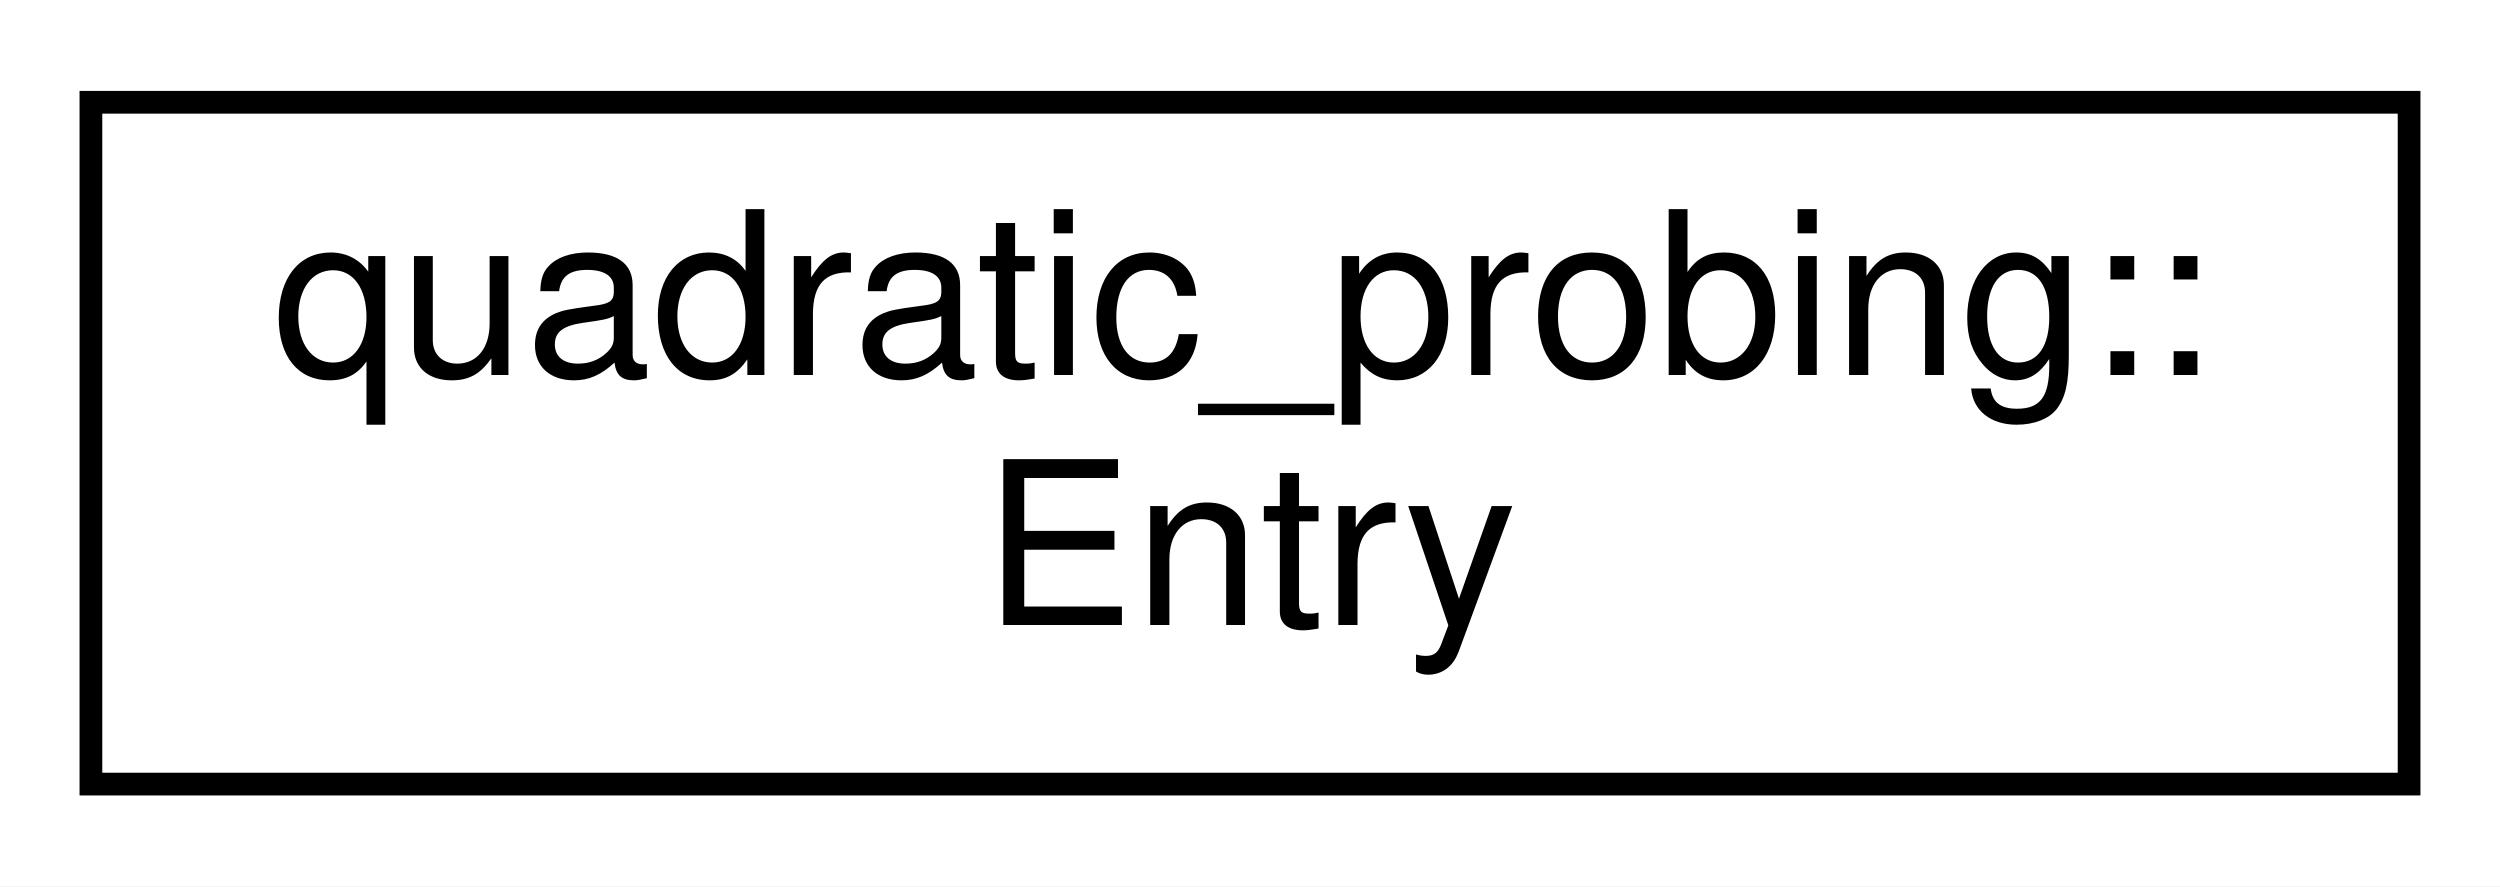
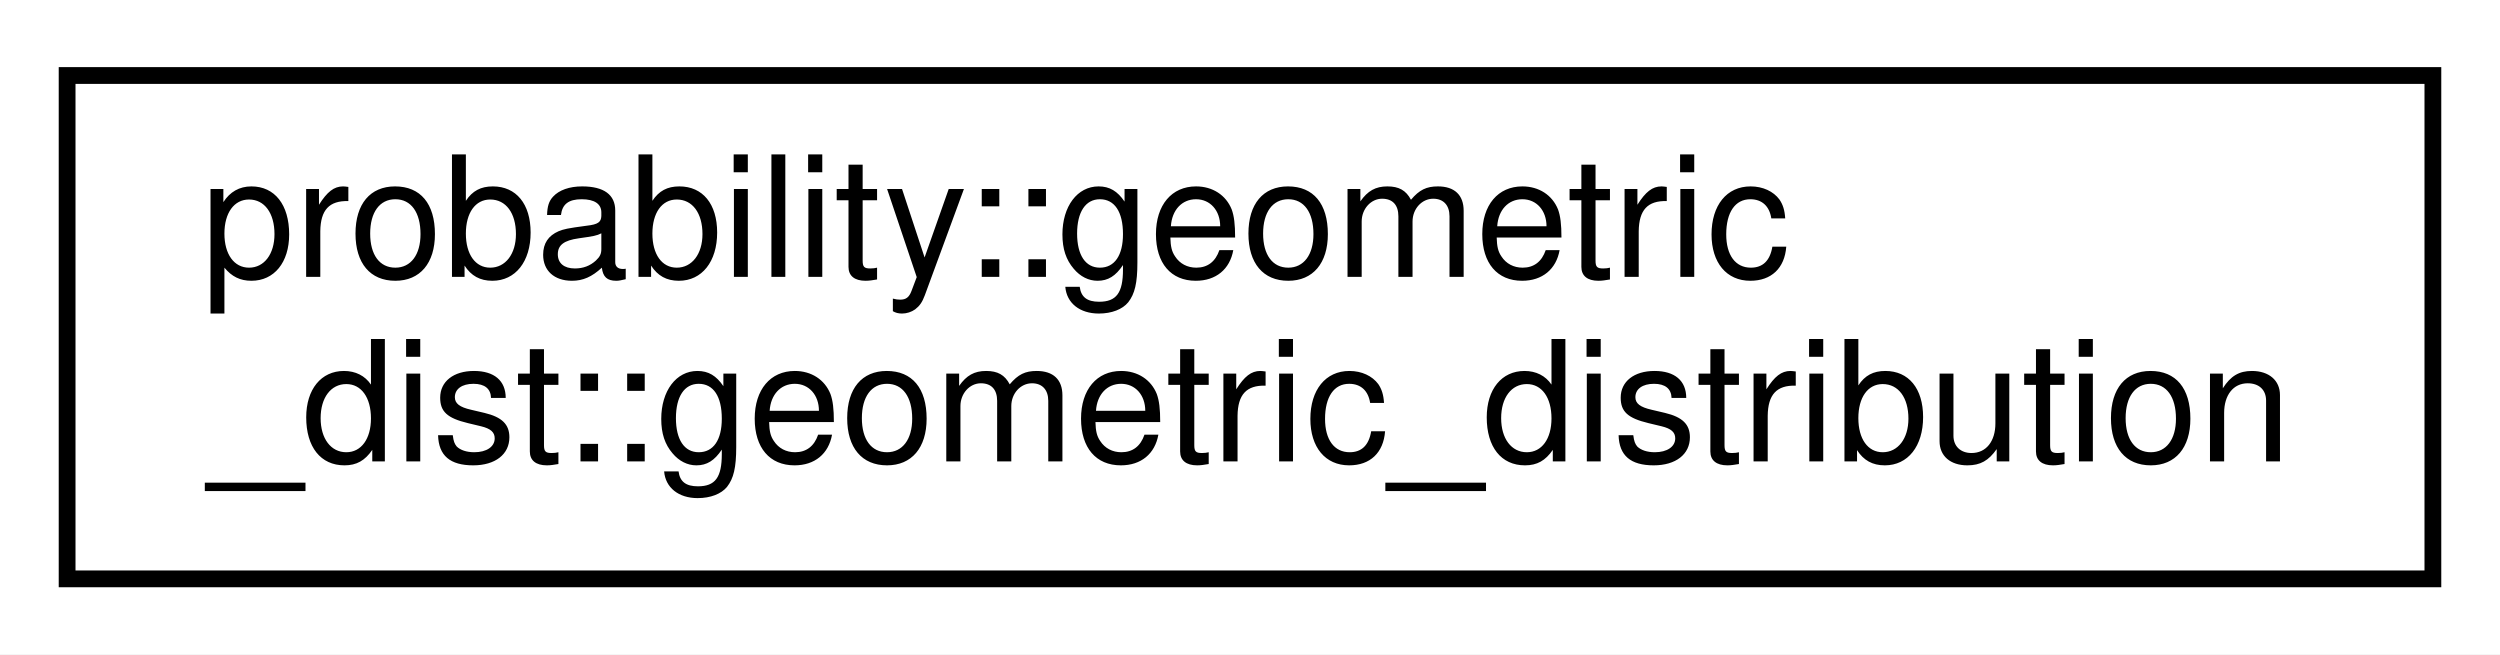
- <svg xmlns="http://www.w3.org/2000/svg" xmlns:xlink="http://www.w3.org/1999/xlink" width="110pt" height="39pt" viewBox="0.00 0.00 110.00 39.00">
+ <svg xmlns="http://www.w3.org/2000/svg" xmlns:xlink="http://www.w3.org/1999/xlink" width="149pt" height="39pt" viewBox="0.00 0.00 149.00 39.00">
  <g id="graph0" class="graph" transform="scale(1 1) rotate(0) translate(4 35)">
-     <polygon fill="white" stroke="transparent" points="-4,4 -4,-35 106,-35 106,4 -4,4" />
+     <polygon fill="white" stroke="transparent" points="-4,4 -4,-35 145,-35 145,4 -4,4" />
    <g id="node1" class="node">
      <g id="a_node1">
-         <a xlink:href="da/dd1/structquadratic__probing_1_1_entry.html" target="_top" xlink:title=" ">
-           <polygon fill="white" stroke="black" points="0,-0.5 0,-30.5 102,-30.5 102,-0.5 0,-0.5" />
-           <text text-anchor="start" x="8" y="-18.5" font-family="Helvetica,sans-Serif" font-size="10.00">quadratic_probing::</text>
-           <text text-anchor="middle" x="51" y="-7.5" font-family="Helvetica,sans-Serif" font-size="10.00">Entry</text>
+         <a xlink:href="da/d19/classprobability_1_1geometric__dist_1_1geometric__distribution.html" target="_top" xlink:title="A class to model the geometric distribution.">
+           <polygon fill="white" stroke="black" points="0,-0.5 0,-30.5 141,-30.5 141,-0.5 0,-0.5" />
+           <text text-anchor="start" x="8" y="-18.5" font-family="Helvetica,sans-Serif" font-size="10.00">probability::geometric</text>
+           <text text-anchor="middle" x="70.5" y="-7.5" font-family="Helvetica,sans-Serif" font-size="10.00">_dist::geometric_distribution</text>
        </a>
      </g>
    </g>
  </g>
</svg>
